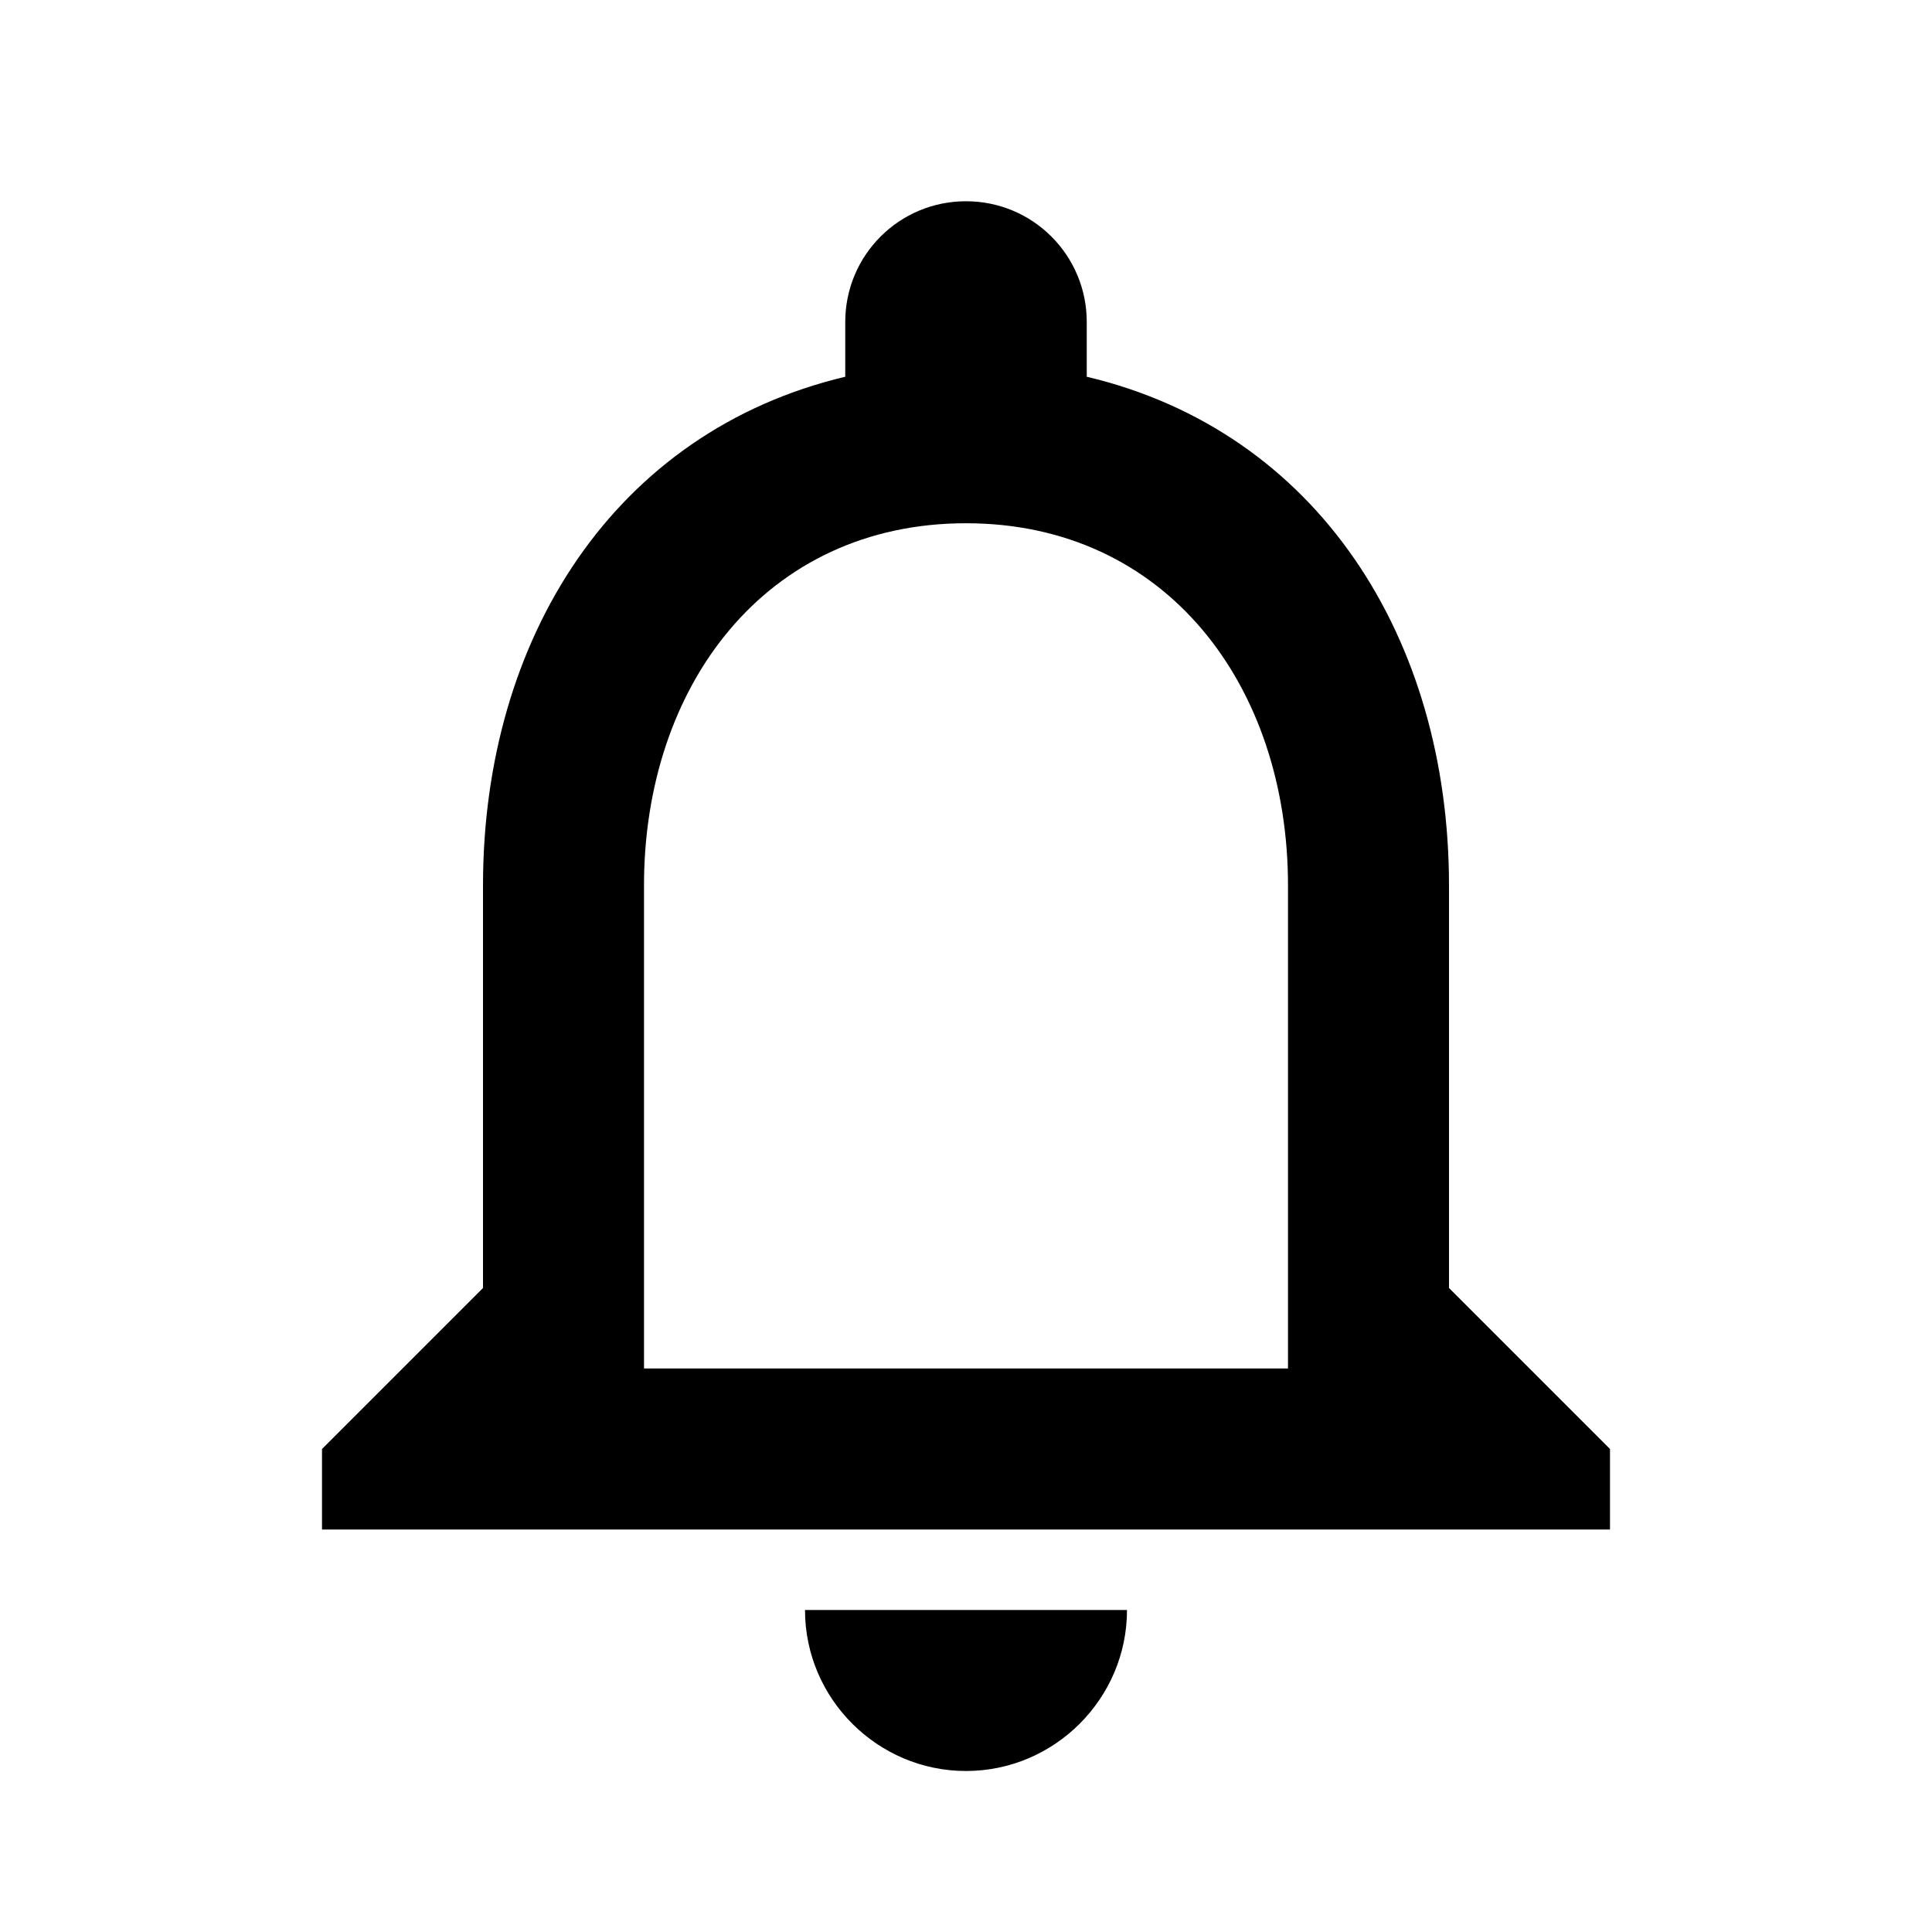
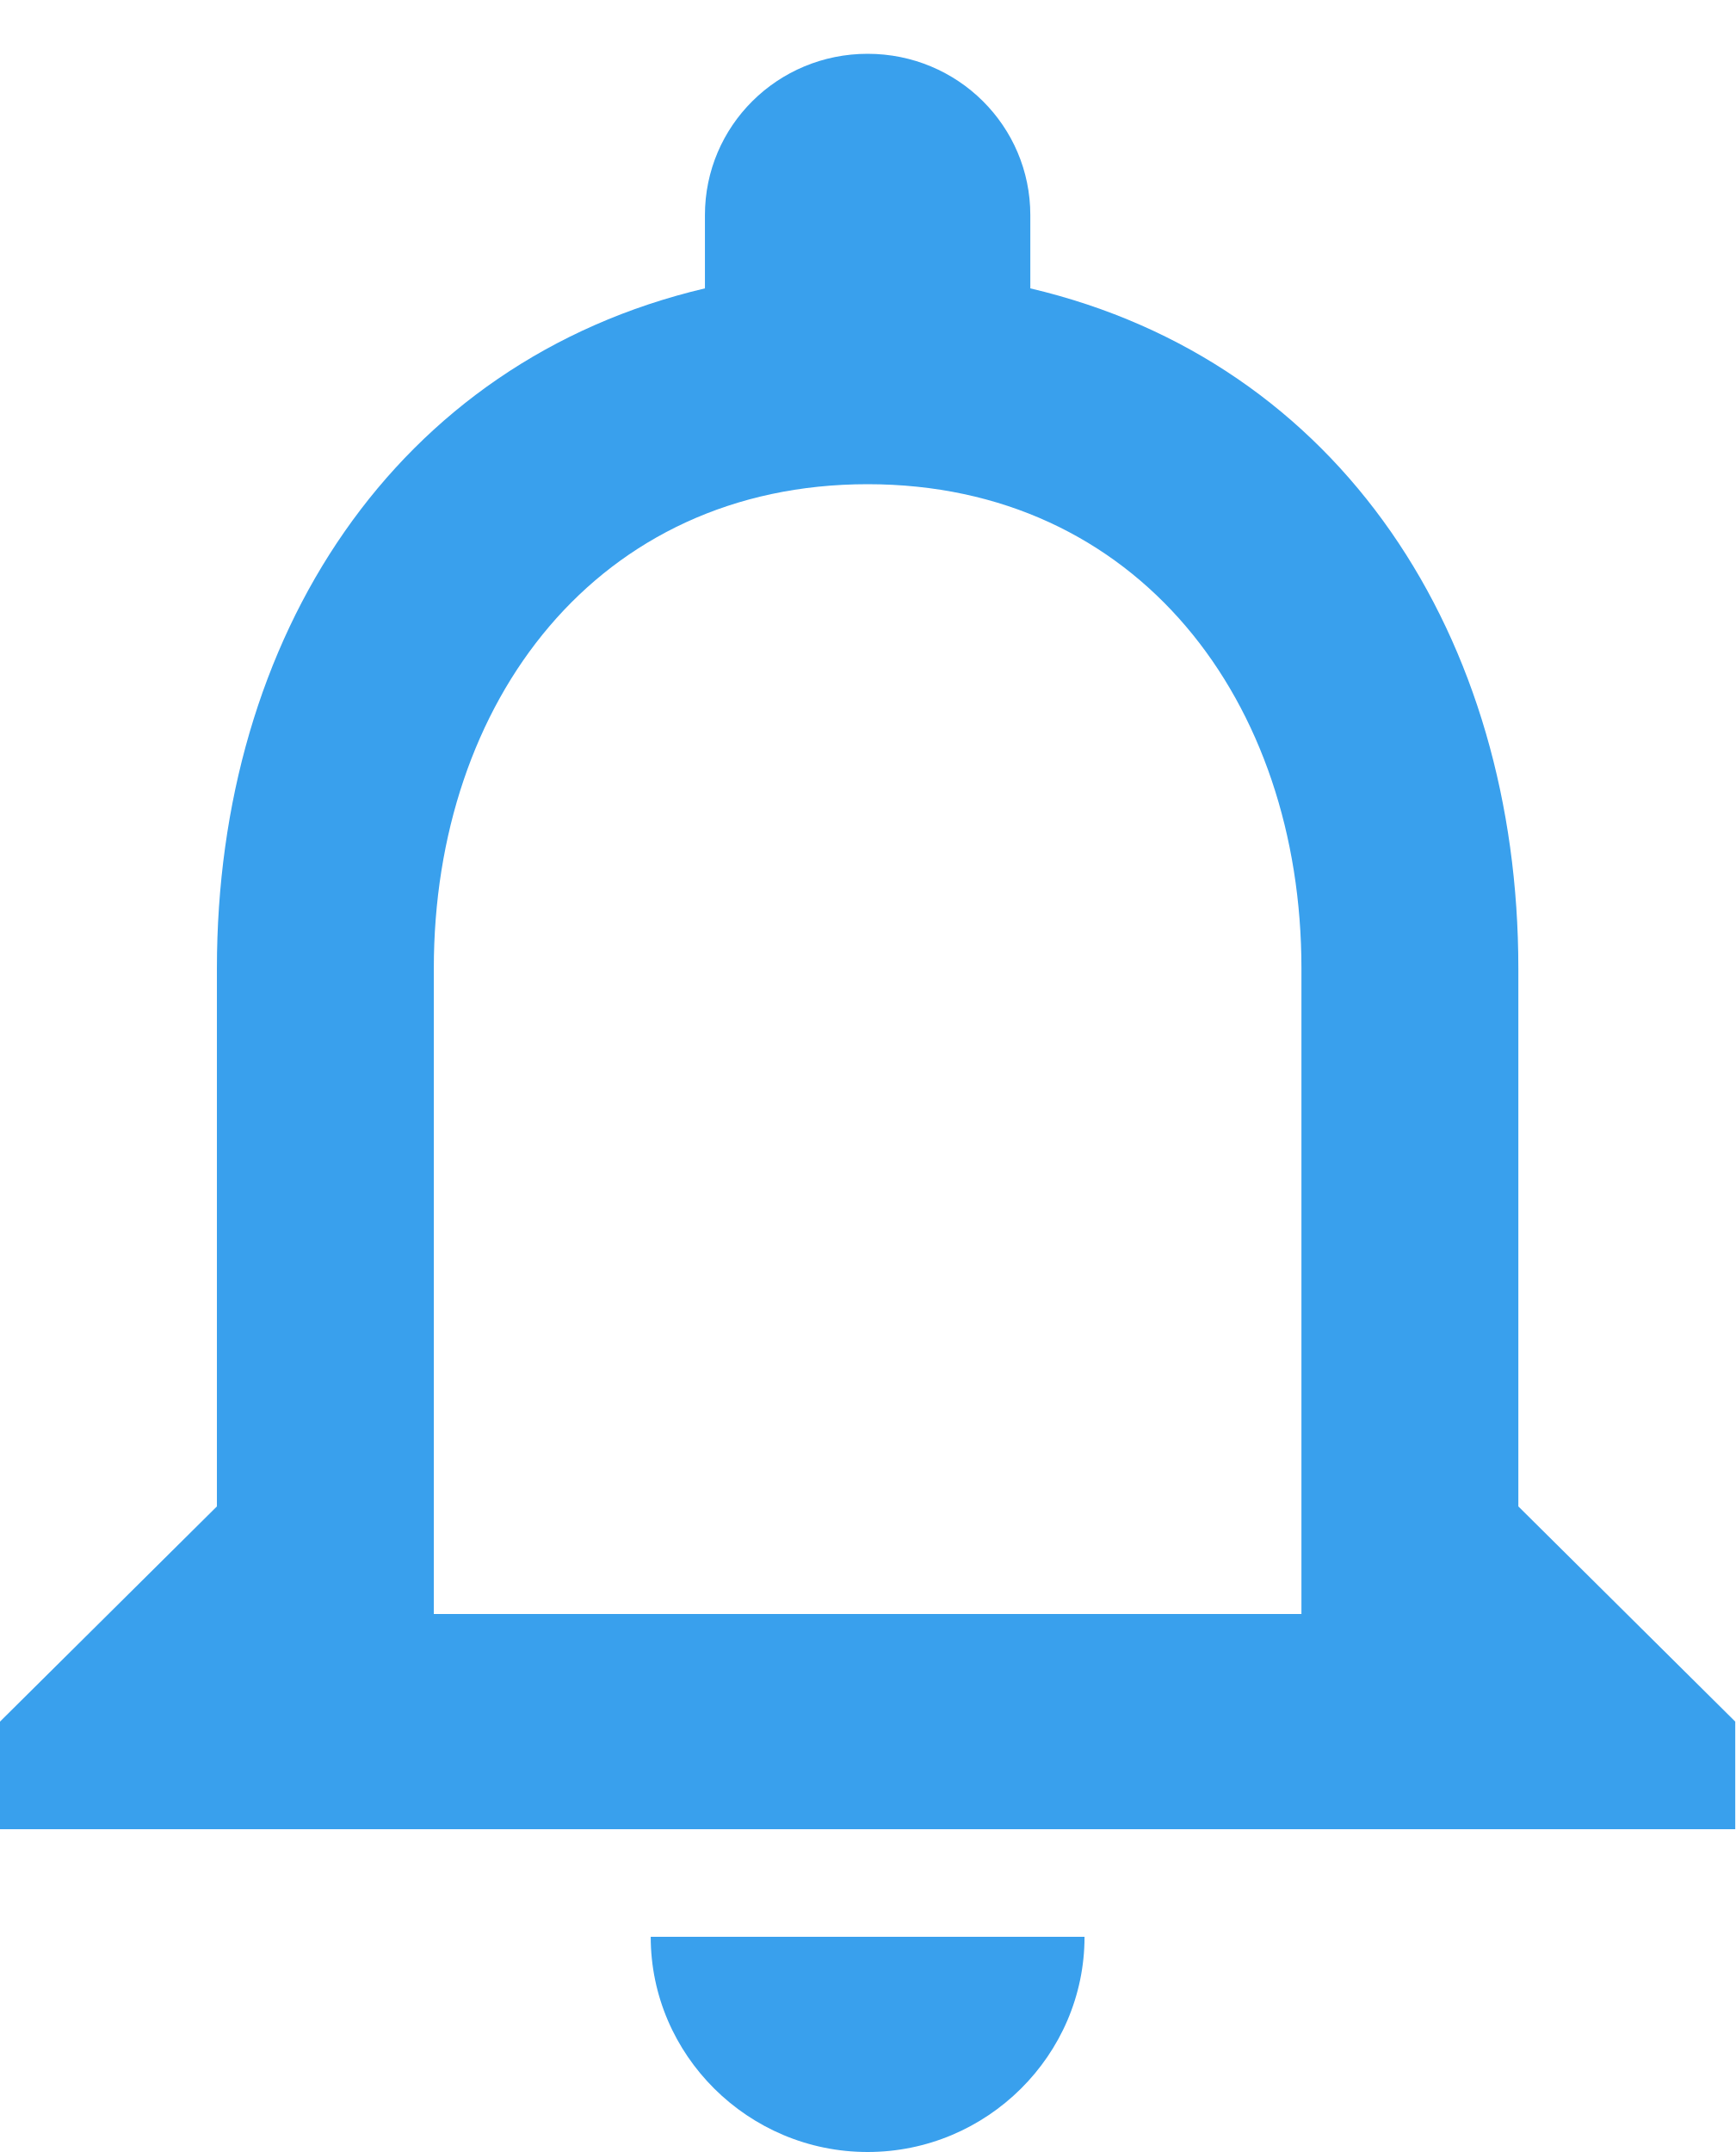
- <svg xmlns="http://www.w3.org/2000/svg" version="1.1" x="0px" y="0px" width="24px" height="24px" viewBox="0 0 24 24" enable-background="new 0 0 24 24" xml:space="preserve">
-   <g id="Bounding_Boxes">
-     <g id="ui_x5F_spec_x5F_header_copy_2">
- 	</g>
-     <path fill="none" d="M0,0h24v24H0V0z" />
-   </g>
-   <g id="Outline">
-     <g id="ui_x5F_spec_x5F_header">
- 	</g>
-     <path d="M12,22c1.1,0,2-0.9,2-2h-4C10,21.1,10.9,22,12,22z M18,16v-5c0-3.07-1.63-5.64-4.5-6.32V4c0-0.83-0.67-1.5-1.5-1.5   S10.5,3.17,10.5,4v0.68C7.64,5.36,6,7.92,6,11v5l-2,2v1h16v-1L18,16z M16,17H8v-6c0-2.48,1.51-4.5,4-4.5s4,2.02,4,4.5V17z" />
+ <svg xmlns="http://www.w3.org/2000/svg" width="25px" height="31px" viewBox="0 0 25 31" version="1.1">
+   <g id="Page-1" stroke="none" stroke-width="1" fill="none" fill-rule="evenodd">
+     <g id="Artboard" transform="translate(-1812, -17)">
+       <g id="ic-notification" transform="translate(1806, 14)">
+         <g id="Bounding_Boxes">
+           <polygon id="Shape" points="0 0 37 0 37 37 0 37" />
+         </g>
+         <g id="Outline" transform="translate(6, 3)" fill="#39A0ED" fill-rule="nonzero">
+           <path d="M12.5,31 C14.219,31 15.625,29.605 15.625,27.9 L9.375,27.9 C9.375,29.605 10.781,31 12.5,31 Z M21.875,21.7 L21.875,13.95 C21.875,9.191 19.328,5.208 14.844,4.154 L14.844,3.1 C14.844,1.813 13.797,0.775 12.5,0.775 C11.203,0.775 10.156,1.813 10.156,3.1 L10.156,4.154 C5.688,5.208 3.125,9.176 3.125,13.95 L3.125,21.7 L0,24.8 L0,26.35 L25,26.35 L25,24.8 L21.875,21.7 Z M18.75,23.25 L6.25,23.25 L6.25,13.95 C6.25,10.106 8.609,6.975 12.5,6.975 C16.391,6.975 18.75,10.106 18.75,13.95 L18.75,23.25 Z" id="Shape" />
+         </g>
+       </g>
+     </g>
  </g>
</svg>
